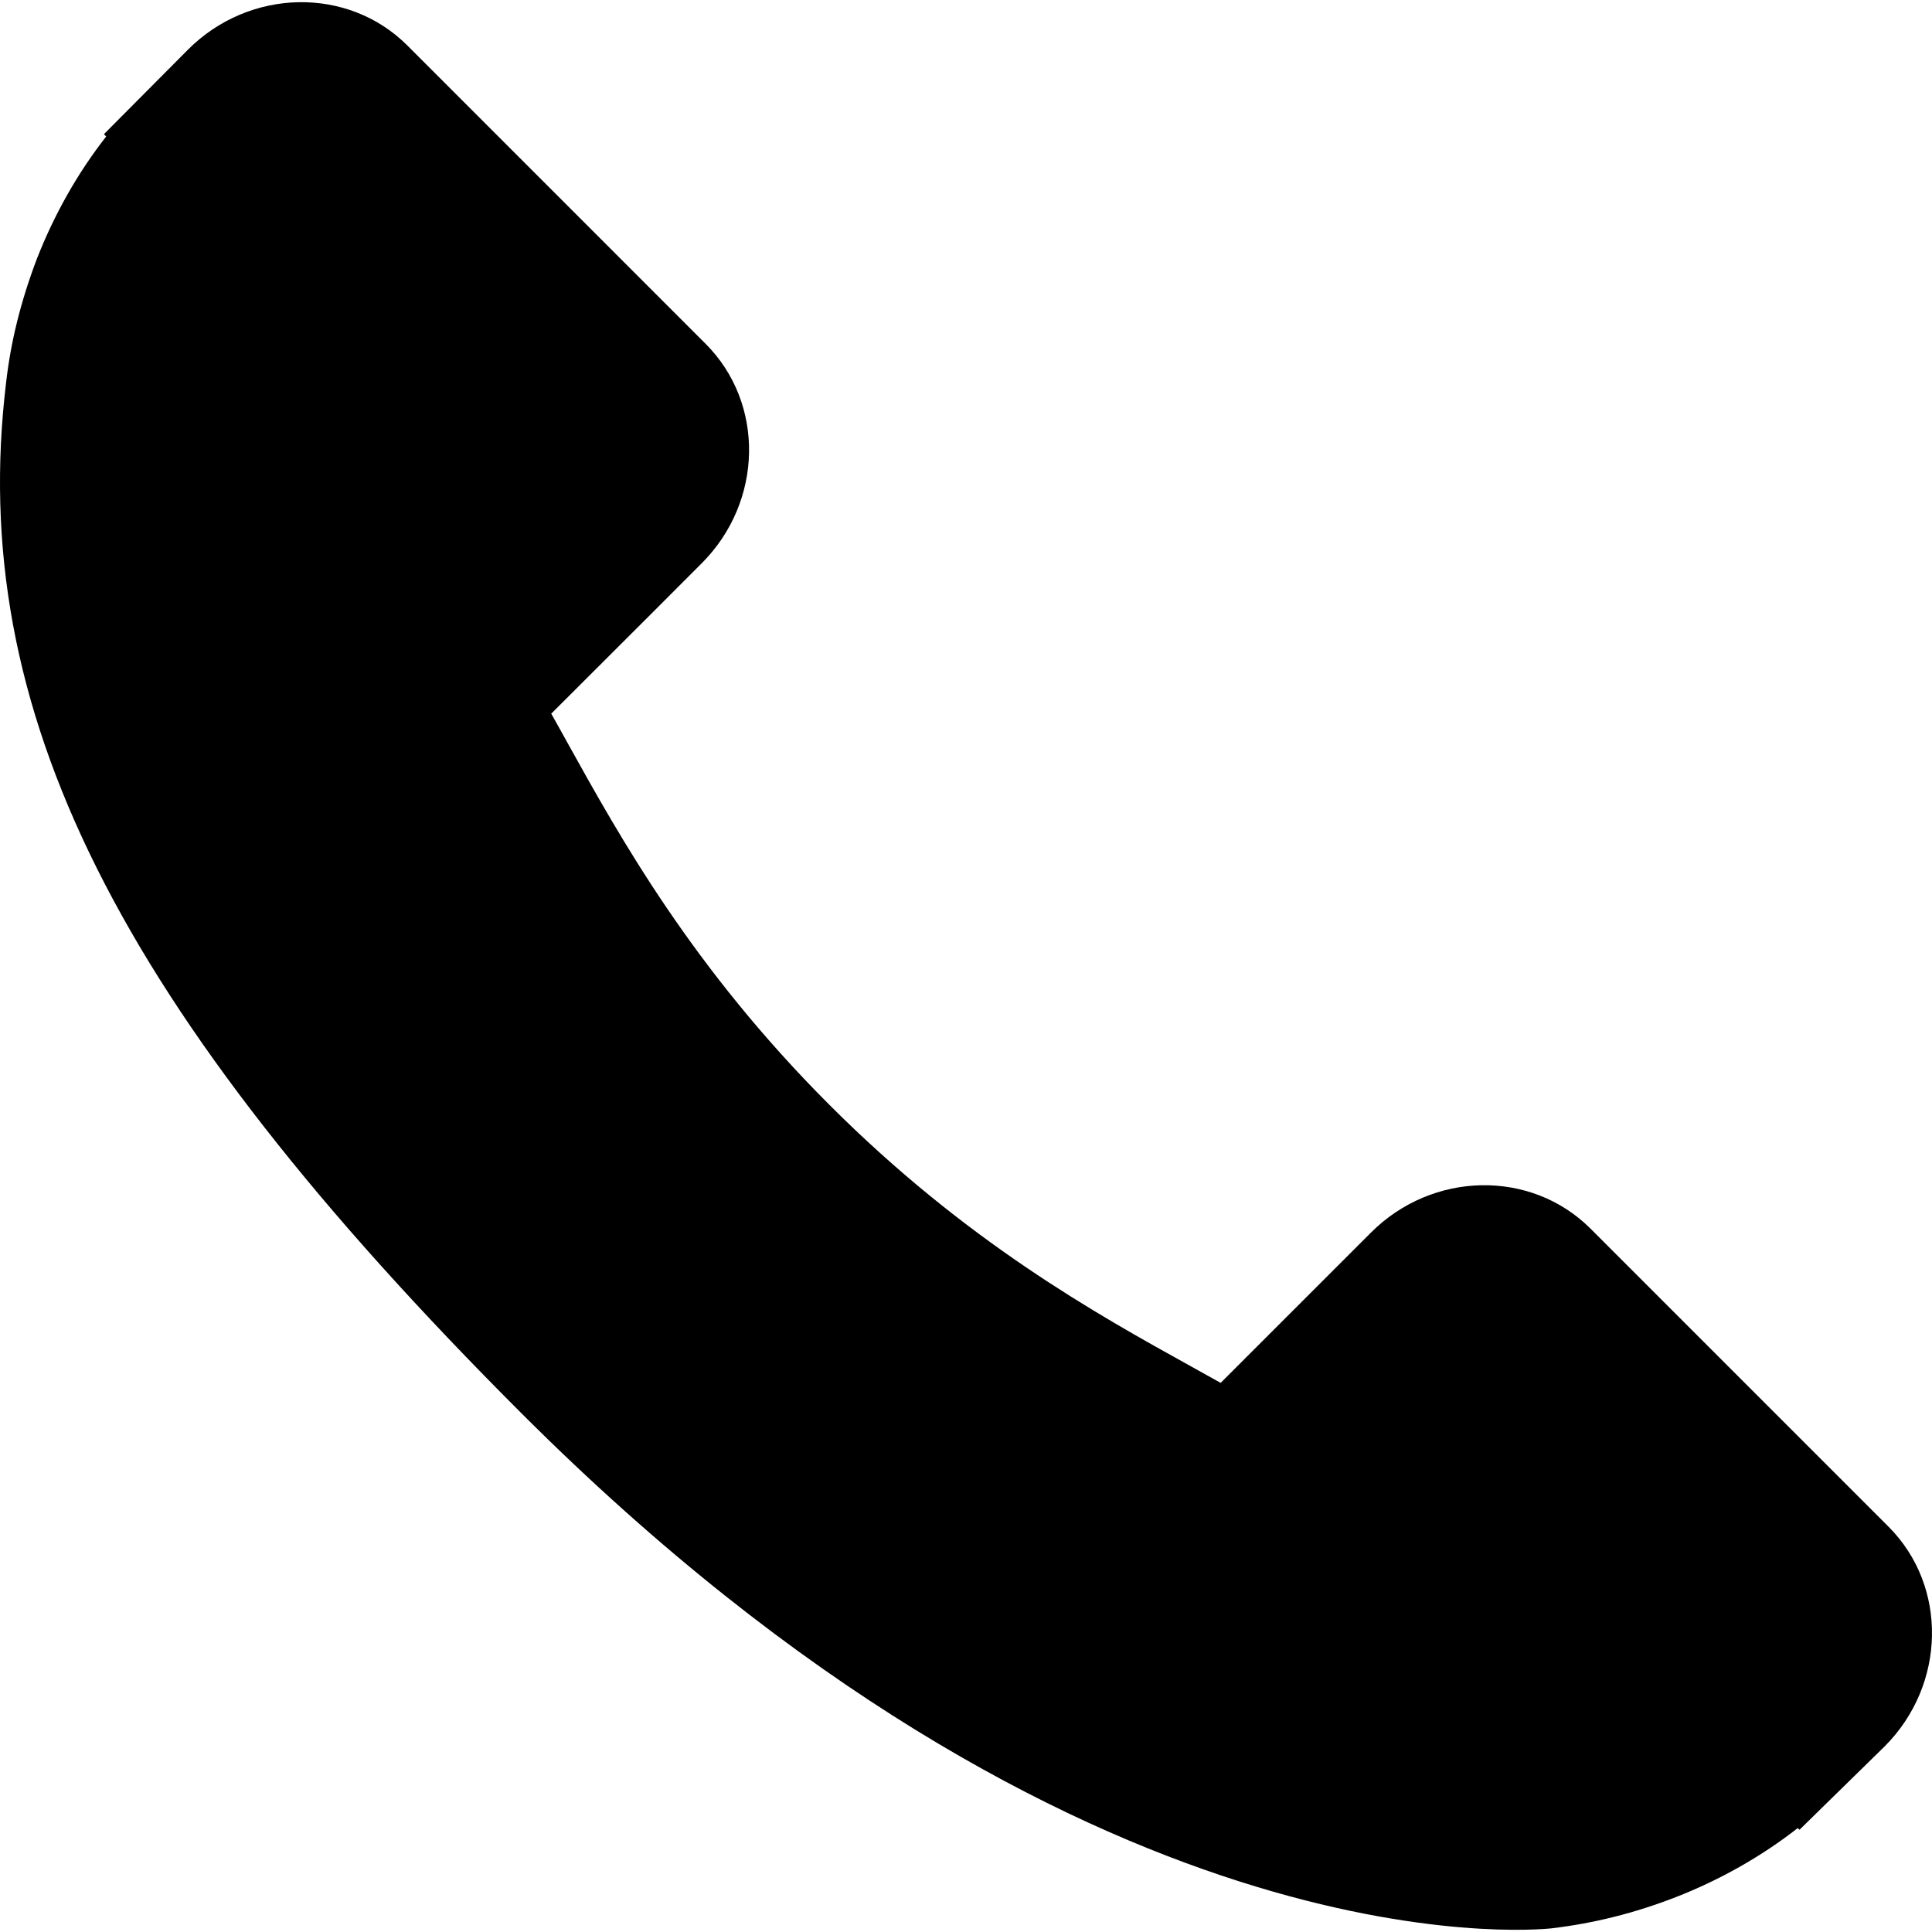
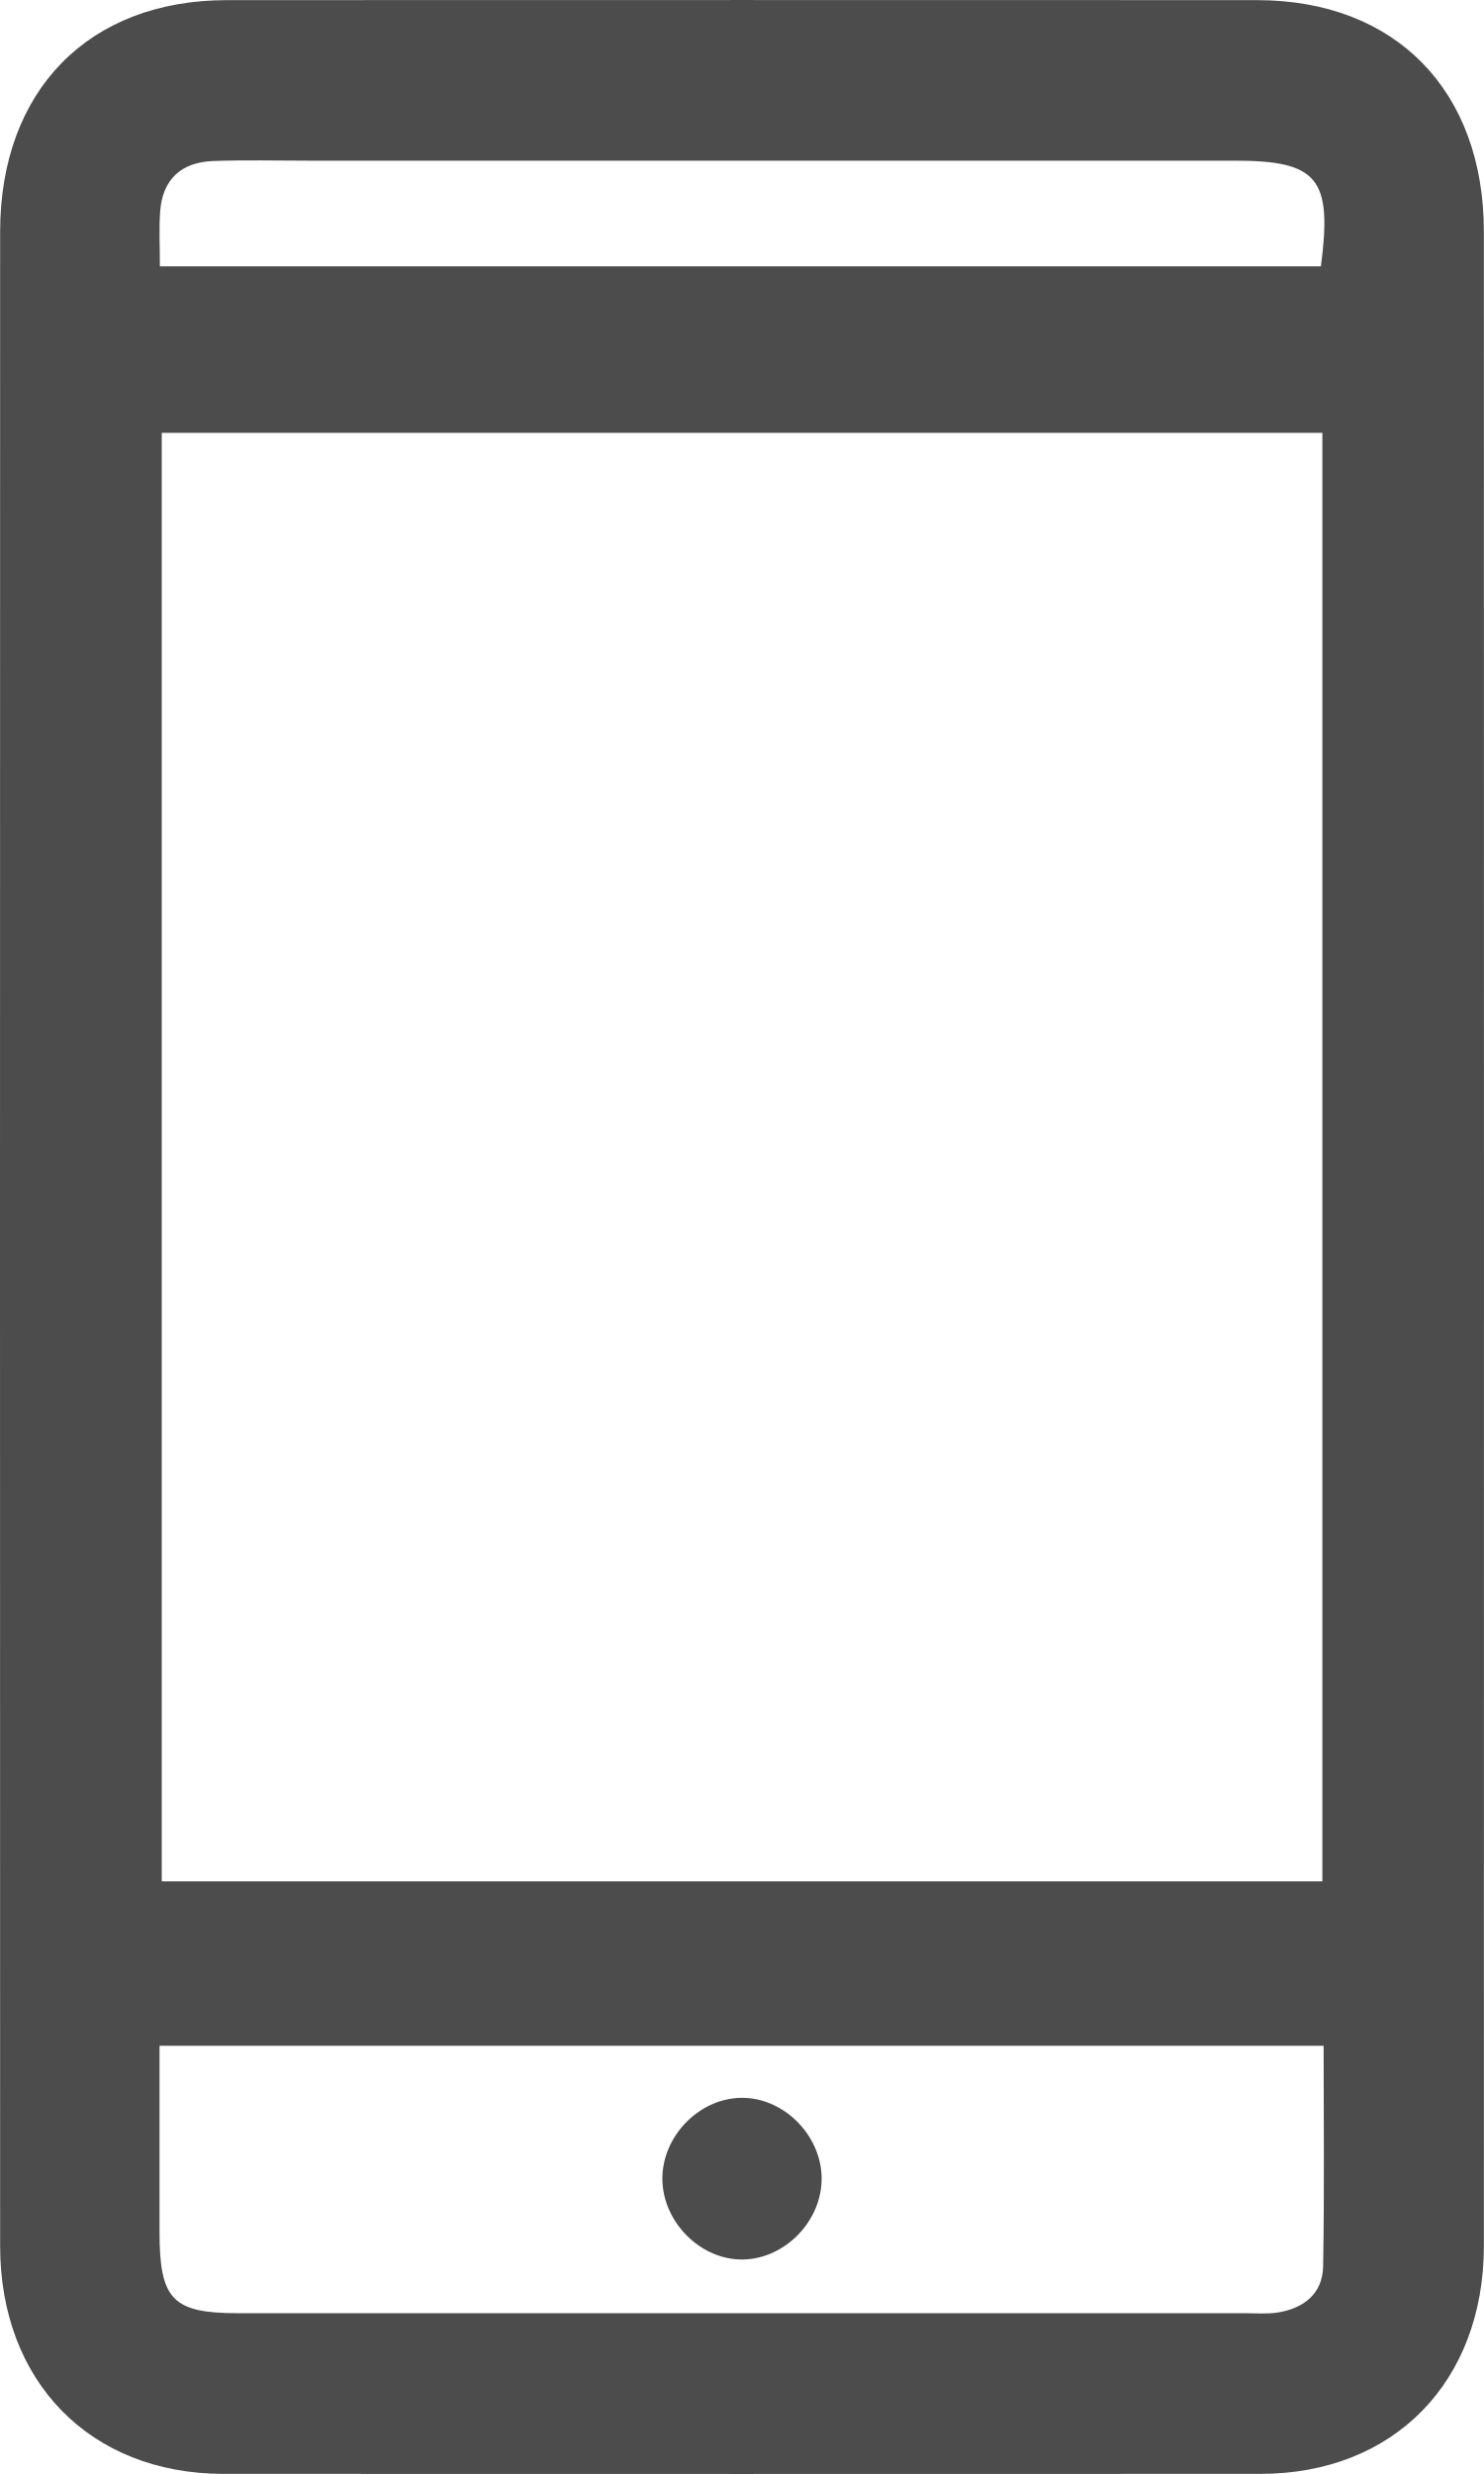
- <svg xmlns="http://www.w3.org/2000/svg" version="1.1" id="Capa_1" x="0px" y="0px" width="348.077px" height="348.077px" viewBox="0 0 348.077 348.077" style="enable-background:new 0 0 348.077 348.077;" xml:space="preserve">
-   <g>
-     <g>
-       <g>
-         <path d="M340.273,275.083l-53.755-53.761c-10.707-10.664-28.438-10.34-39.518,0.744l-27.082,27.076     c-1.711-0.943-3.482-1.928-5.344-2.973c-17.102-9.476-40.509-22.464-65.14-47.113c-24.704-24.701-37.704-48.144-47.209-65.257     c-1.003-1.813-1.964-3.561-2.913-5.221l18.176-18.149l8.936-8.947c11.097-11.1,11.403-28.826,0.721-39.521L73.39,8.194     C62.708-2.486,44.969-2.162,33.872,8.938l-15.15,15.237l0.414,0.411c-5.08,6.482-9.325,13.958-12.484,22.02     C3.74,54.28,1.927,61.603,1.098,68.941C-6,127.785,20.89,181.564,93.866,254.541c100.875,100.868,182.167,93.248,185.674,92.876     c7.638-0.913,14.958-2.738,22.397-5.627c7.992-3.122,15.463-7.361,21.941-12.43l0.331,0.294l15.348-15.029     C350.631,303.527,350.95,285.795,340.273,275.083z" />
-       </g>
-     </g>
-   </g>
-   <g>
- </g>
-   <g>
- </g>
-   <g>
- </g>
-   <g>
- </g>
-   <g>
- </g>
-   <g>
- </g>
-   <g>
- </g>
-   <g>
- </g>
-   <g>
- </g>
-   <g>
- </g>
-   <g>
- </g>
-   <g>
- </g>
-   <g>
- </g>
-   <g>
- </g>
-   <g>
- </g>
+ <svg xmlns="http://www.w3.org/2000/svg" preserveAspectRatio="xMidYMid" width="12" height="20" viewBox="0 0 12 20">
+   <defs>
+     <style>
+       .cls-1 {
+         fill: #4c4c4c;
+         fill-rule: evenodd;
+       }
+     </style>
+   </defs>
+   <path d="M11.999,18.155 C11.999,19.254 11.271,19.998 10.194,19.999 C7.398,20.000 4.602,20.000 1.806,19.999 C0.729,19.998 0.001,19.253 0.001,18.156 C0.000,15.437 0.000,12.719 0.000,10.000 C0.000,7.291 0.000,4.583 0.001,1.875 C0.001,0.732 0.716,0.001 1.835,0.001 C4.611,-0.000 7.388,-0.000 10.164,0.001 C11.283,0.001 11.999,0.731 11.999,1.874 C12.000,7.301 12.000,12.728 11.999,18.155 ZM1.290,18.043 C1.290,18.591 1.396,18.700 1.926,18.700 C4.640,18.700 7.354,18.700 10.068,18.700 C10.157,18.700 10.248,18.708 10.335,18.694 C10.542,18.660 10.695,18.543 10.699,18.321 C10.710,17.732 10.703,17.142 10.703,16.538 C7.560,16.538 4.445,16.538 1.290,16.538 C1.290,17.060 1.290,17.552 1.290,18.043 ZM10.693,15.209 C10.693,11.301 10.693,7.410 10.693,3.499 C7.550,3.499 4.426,3.499 1.308,3.499 C1.308,7.413 1.308,11.304 1.308,15.209 C4.443,15.209 7.559,15.209 10.693,15.209 ZM9.986,1.299 C7.488,1.299 4.990,1.299 2.493,1.299 C2.235,1.299 1.977,1.292 1.720,1.302 C1.467,1.312 1.313,1.449 1.295,1.712 C1.285,1.851 1.293,1.990 1.293,2.153 C4.450,2.153 7.567,2.153 10.681,2.153 C10.775,1.442 10.656,1.299 9.986,1.299 ZM6.009,18.266 C5.669,18.272 5.362,17.969 5.356,17.621 C5.351,17.275 5.648,16.965 5.991,16.959 C6.332,16.953 6.638,17.255 6.644,17.603 C6.649,17.950 6.353,18.259 6.009,18.266 Z" class="cls-1" />
</svg>
